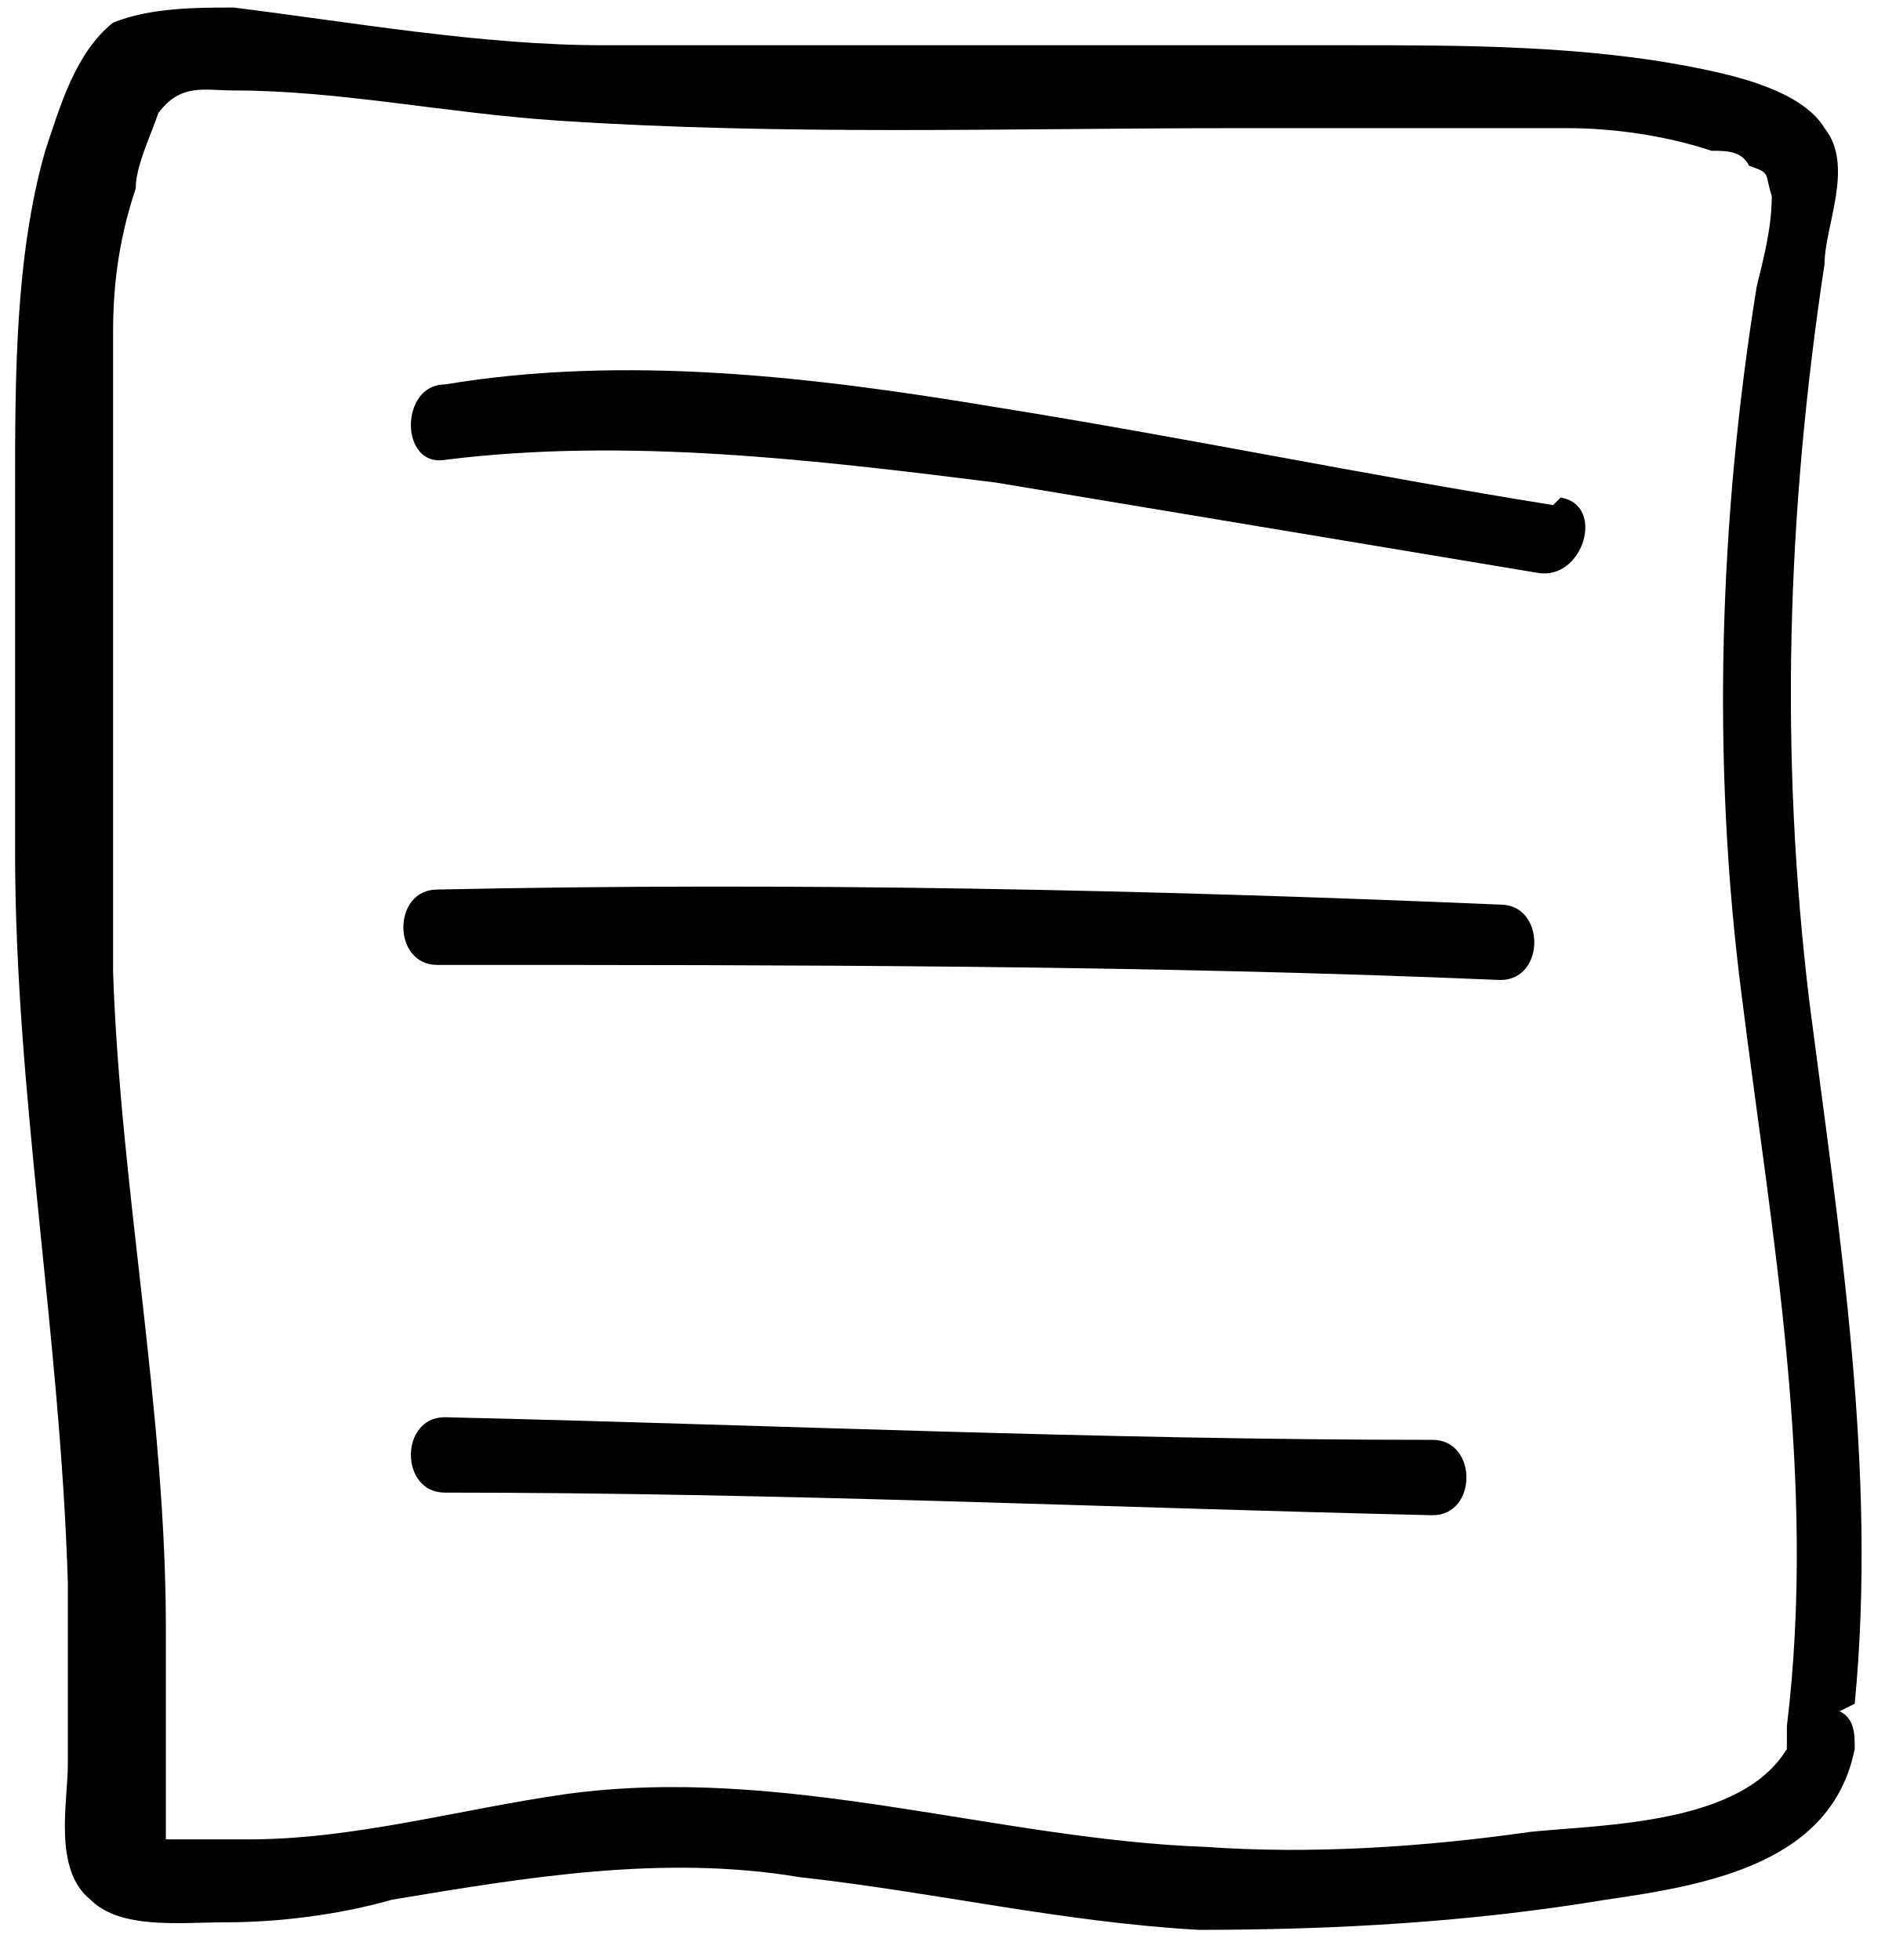
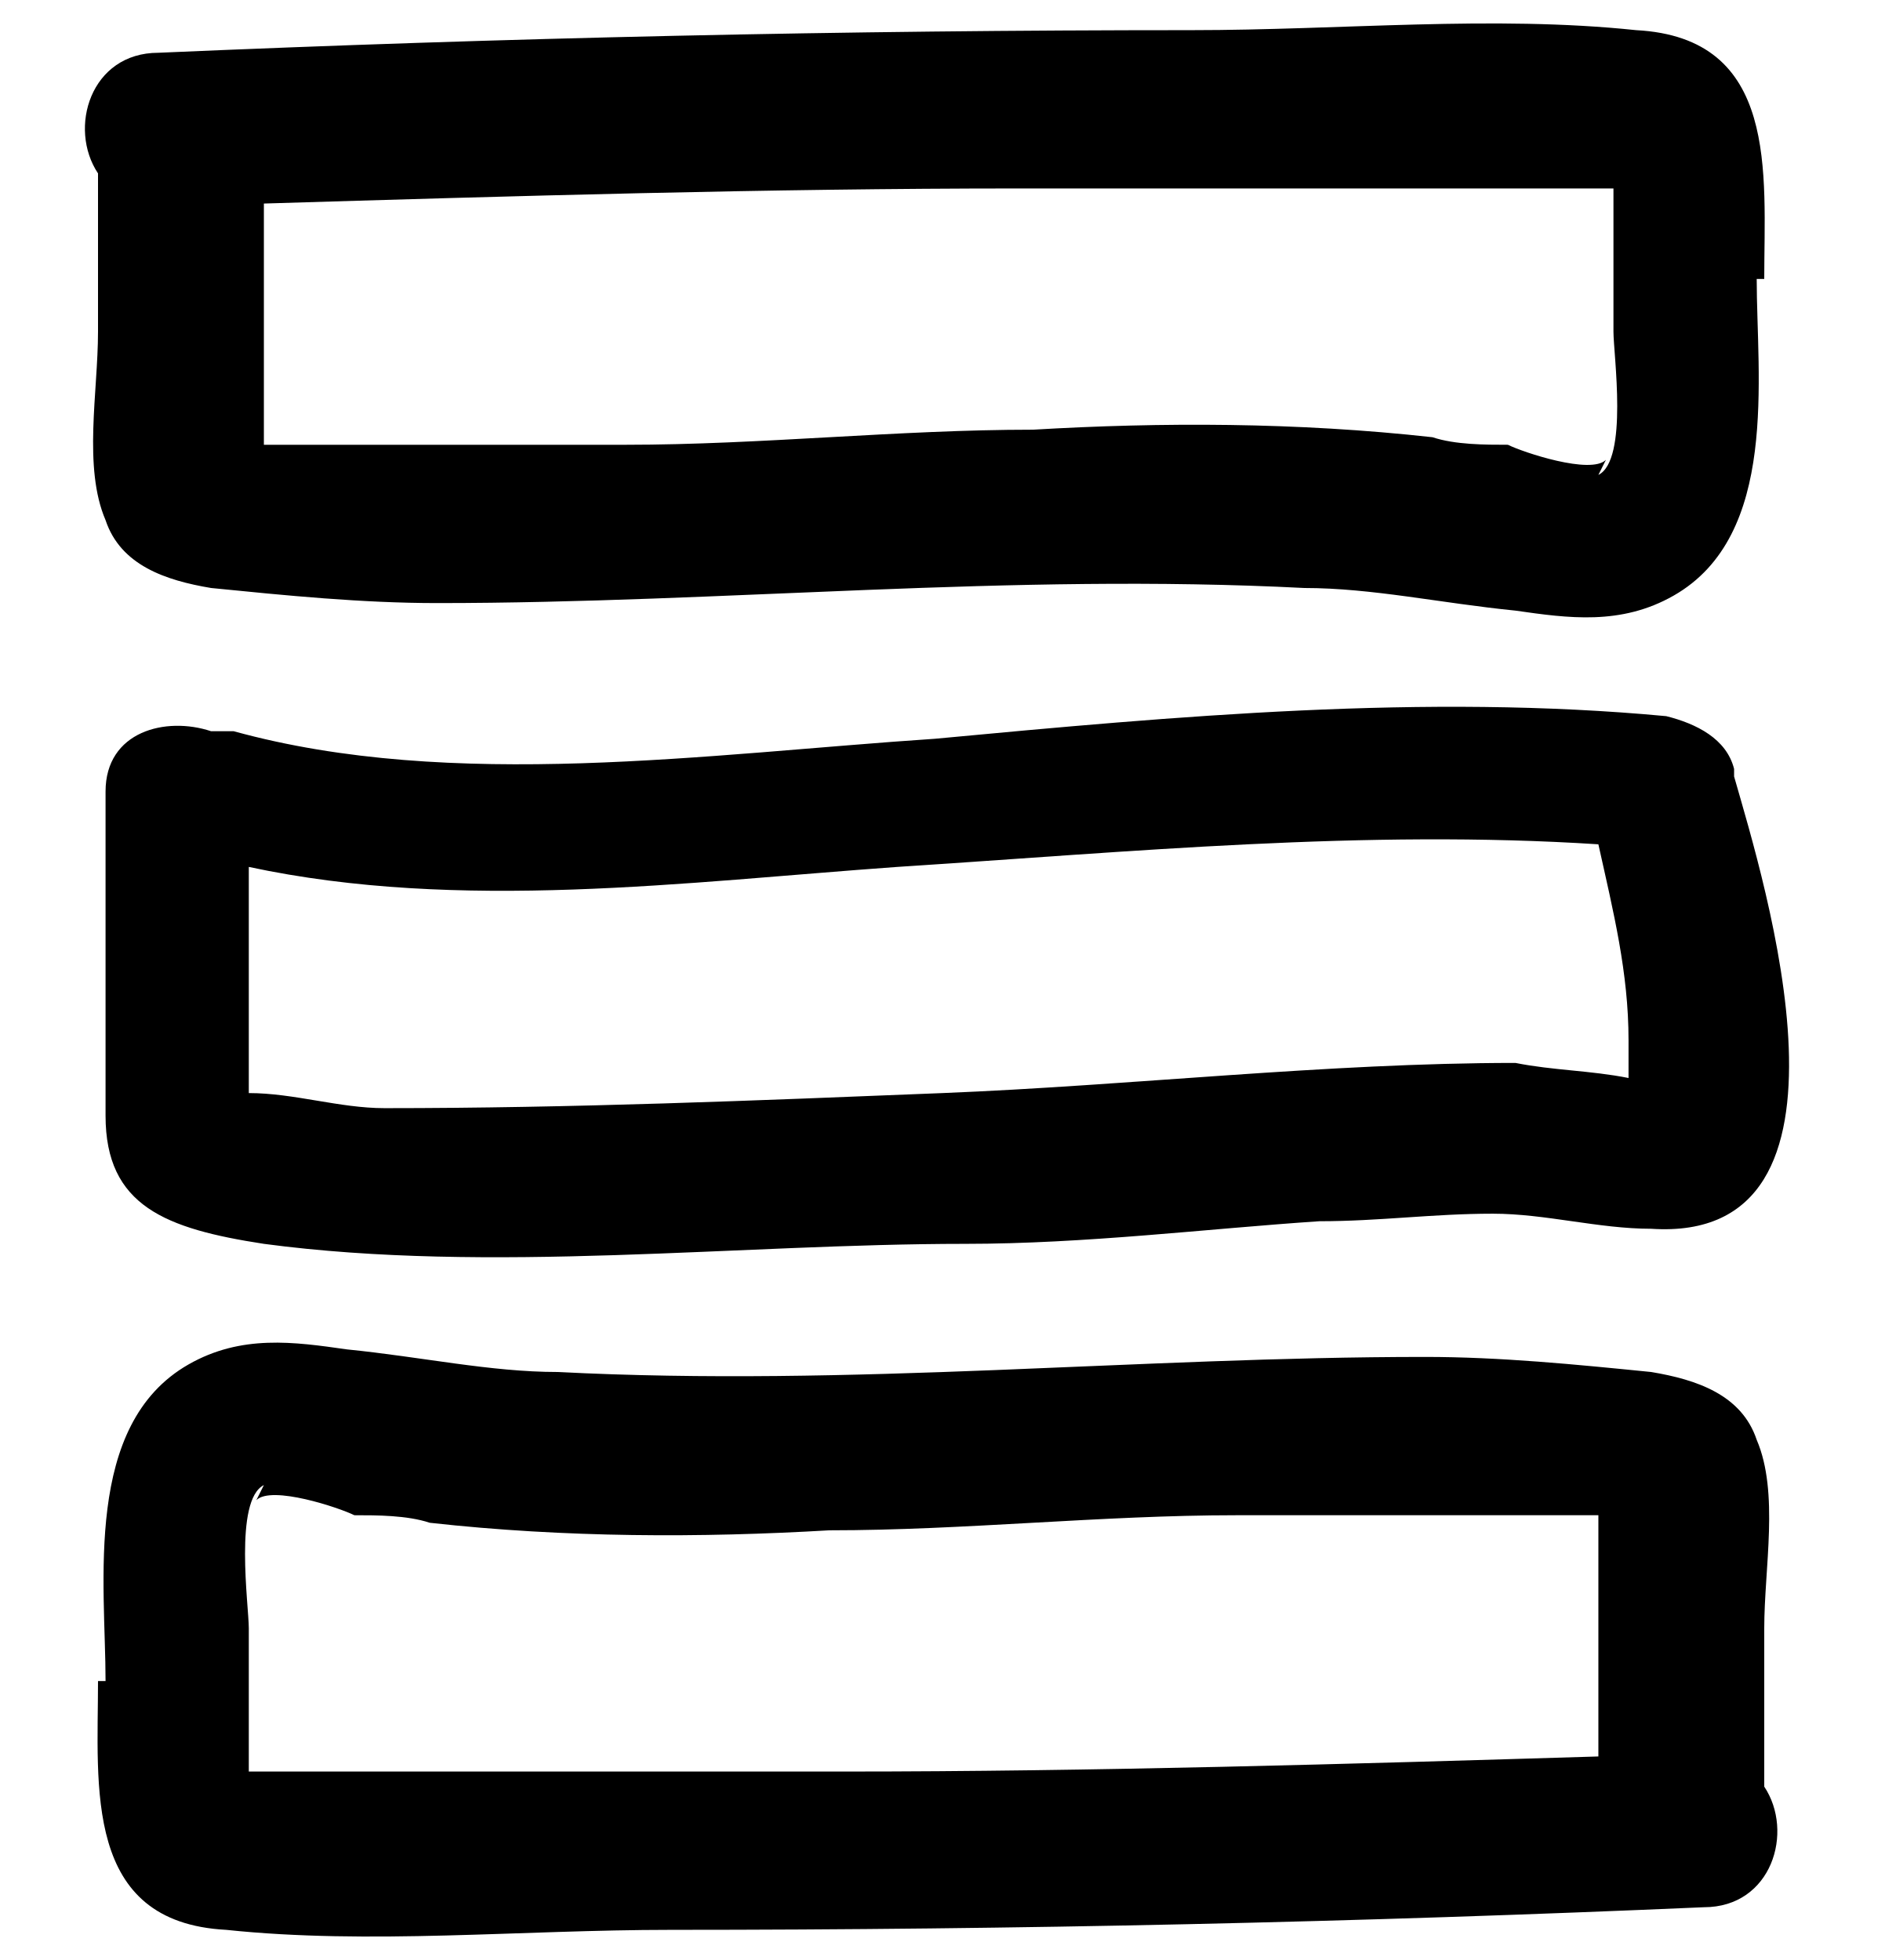
<svg xmlns="http://www.w3.org/2000/svg" id="Layer_1" version="1.1" viewBox="0 0 25 26">
-   <path d="M20.6,6.7c-2.5-.4-4.9-.9-7.4-1.3-2.4-.4-4.9-.7-7.3-.3-.6,0-.6,1.1,0,1,2.4-.3,4.9,0,7.3.3,2.4.4,4.8.8,7.2,1.2.6.1.9-.9.3-1Z" />
-   <path d="M19.9,12c-4.7-.2-9.4-.3-14.1-.2-.6,0-.6,1,0,1,4.7,0,9.4,0,14.1.2.6,0,.6-1,0-1Z" />
-   <path d="M19,19.1c-4.4,0-8.8-.2-13.1-.3-.6,0-.6,1,0,1,4.4,0,8.8.2,13.1.3.6,0,.6-1,0-1Z" />
-   <path d="M24.6,22.6c.3-3.1-.2-6.2-.6-9.3-.4-3.3-.3-6.5.2-9.8,0-.5.4-1.3,0-1.8-.3-.5-1.2-.7-1.7-.8-1.5-.3-3.1-.3-4.6-.3-3.3,0-6.6,0-9.9,0-1.6,0-3.3-.3-4.9-.5-.5,0-1.1,0-1.6.2-.5.4-.7,1.1-.9,1.7-.4,1.4-.4,3-.4,4.5,0,1.6,0,3.2,0,4.8,0,3.2.6,6.4.7,9.7,0,.8,0,1.6,0,2.4,0,.5-.2,1.4.3,1.8.4.4,1.2.3,1.8.3.7,0,1.5-.1,2.2-.3,1.8-.3,3.6-.6,5.4-.3,1.8.2,3.5.6,5.3.7,1.8,0,3.6-.1,5.4-.4,1.4-.2,3-.5,3.3-2,0-.2,0-.4-.2-.5ZM20.3,24.3c-1.4.2-2.9.3-4.3.2-2.8-.1-5.6-1.1-8.5-.7-1.4.2-2.8.6-4.2.6-.3,0-.7,0-1,0,0,0,0,0-.1,0-.1,0-.2,0,0,0,0,0,0-.5,0-.5,0-.8,0-1.5,0-2.3,0-2.9-.6-5.8-.7-8.7,0-1.4,0-2.9,0-4.4,0-1.4,0-2.8,0-4.1,0-.7.1-1.3.3-1.9,0-.3.2-.7.3-1,.3-.4.6-.3,1-.3,1.4,0,2.8.3,4.3.4,3,.2,6,.1,9,.1,1.5,0,2.9,0,4.4,0,.6,0,1.3.1,1.9.3.2,0,.4,0,.5.2.3.1.2.1.3.4,0,.4-.1.8-.2,1.2-.5,3.1-.6,6.3-.2,9.4.4,3.2,1,6.4.6,9.7,0,.1,0,.2,0,.3-.6,1-2.4,1-3.4,1.1Z" />
+   <path d="M23.4,3.7c0-1.4.2-3.2-1.7-3.3-1.9-.2-3.9,0-5.9,0-4.6,0-9.1.1-13.7.3-.9,0-1.2,1-.8,1.6,0,.7,0,1.4,0,2.1,0,.8-.2,1.8.1,2.5.2.6.8.8,1.4.9,1,.1,2,.2,3,.2,3.8,0,7.6-.4,11.5-.2.9,0,1.8.2,2.8.3.7.1,1.4.2,2.1-.2,1.4-.8,1.1-2.9,1.1-4.2ZM21.3,6.1c-.2.2-1.1-.1-1.3-.2-.3,0-.7,0-1-.1-1.8-.2-3.6-.2-5.3-.1-1.8,0-3.6.2-5.4.2-.9,0-1.8,0-2.7,0-.4,0-.8,0-1.1,0-.3,0-.7,0-1,0,0-.6,0-1.2,0-1.7,0-.5,0-1,0-1.5,3.3-.1,6.7-.2,10-.2,1.9,0,3.8,0,5.6,0,.4,0,.8,0,1.2,0,.2,0,.8,0,1.1,0,0,.2,0,.3,0,.5,0,.5,0,.9,0,1.4,0,.3.2,1.7-.2,1.9Z" />
+   <path d="M1.3,22.3c0,1.4-.2,3.2,1.7,3.3,1.9.2,3.9,0,5.9,0,4.6,0,9.1-.1,13.7-.3.9,0,1.2-1,.8-1.6,0-.7,0-1.4,0-2.1,0-.8.2-1.8-.1-2.5-.2-.6-.8-.8-1.4-.9-1-.1-2-.2-3-.2-3.8,0-7.6.4-11.5.2-.9,0-1.8-.2-2.8-.3-.7-.1-1.4-.2-2.1.2-1.4.8-1.1,2.9-1.1,4.2ZM3.4,19.9c.2-.2,1.1.1,1.3.2.3,0,.7,0,1,.1,1.8.2,3.6.2,5.3.1,1.8,0,3.6-.2,5.4-.2.9,0,1.8,0,2.7,0,.4,0,.8,0,1.1,0,.3,0,.7,0,1,0,0,.6,0,1.2,0,1.7,0,.5,0,1,0,1.5-3.3.1-6.7.2-10,.2-1.9,0-3.8,0-5.6,0-.4,0-.8,0-1.2,0-.2,0-.8,0-1.1,0,0-.2,0-.3,0-.5,0-.5,0-.9,0-1.4,0-.3-.2-1.7.2-1.9Z" />
+   <path d="M23,10.2c-.1-.4-.5-.6-.9-.7-3.2-.3-6.5,0-9.7.3-3,.2-6.4.7-9.3-.1-.1,0-.2,0-.3,0-.6-.2-1.4,0-1.4.8,0,1.4,0,2.9,0,4.3,0,1.2.8,1.5,2.1,1.7,3,.4,6.3,0,9.3,0,1.6,0,3.2-.2,4.7-.3.8,0,1.5-.1,2.3-.1.7,0,1.4.2,2.1.2,3,.2,1.5-4.6,1.1-6ZM12.5,14.5c-2.5.1-4.9.2-7.4.2-.6,0-1.2-.2-1.8-.2,0,0,0,0,0,0,0-.2,0-.5,0-.7,0-.8,0-1.5,0-2.3,2.8.6,5.8.2,8.6,0,3.1-.2,6.2-.5,9.3-.3.2.9.4,1.7.4,2.6,0,0,0,.2,0,.5-.5-.1-1-.1-1.5-.2-2.5,0-5.1.3-7.6.4Z" />
</svg>
